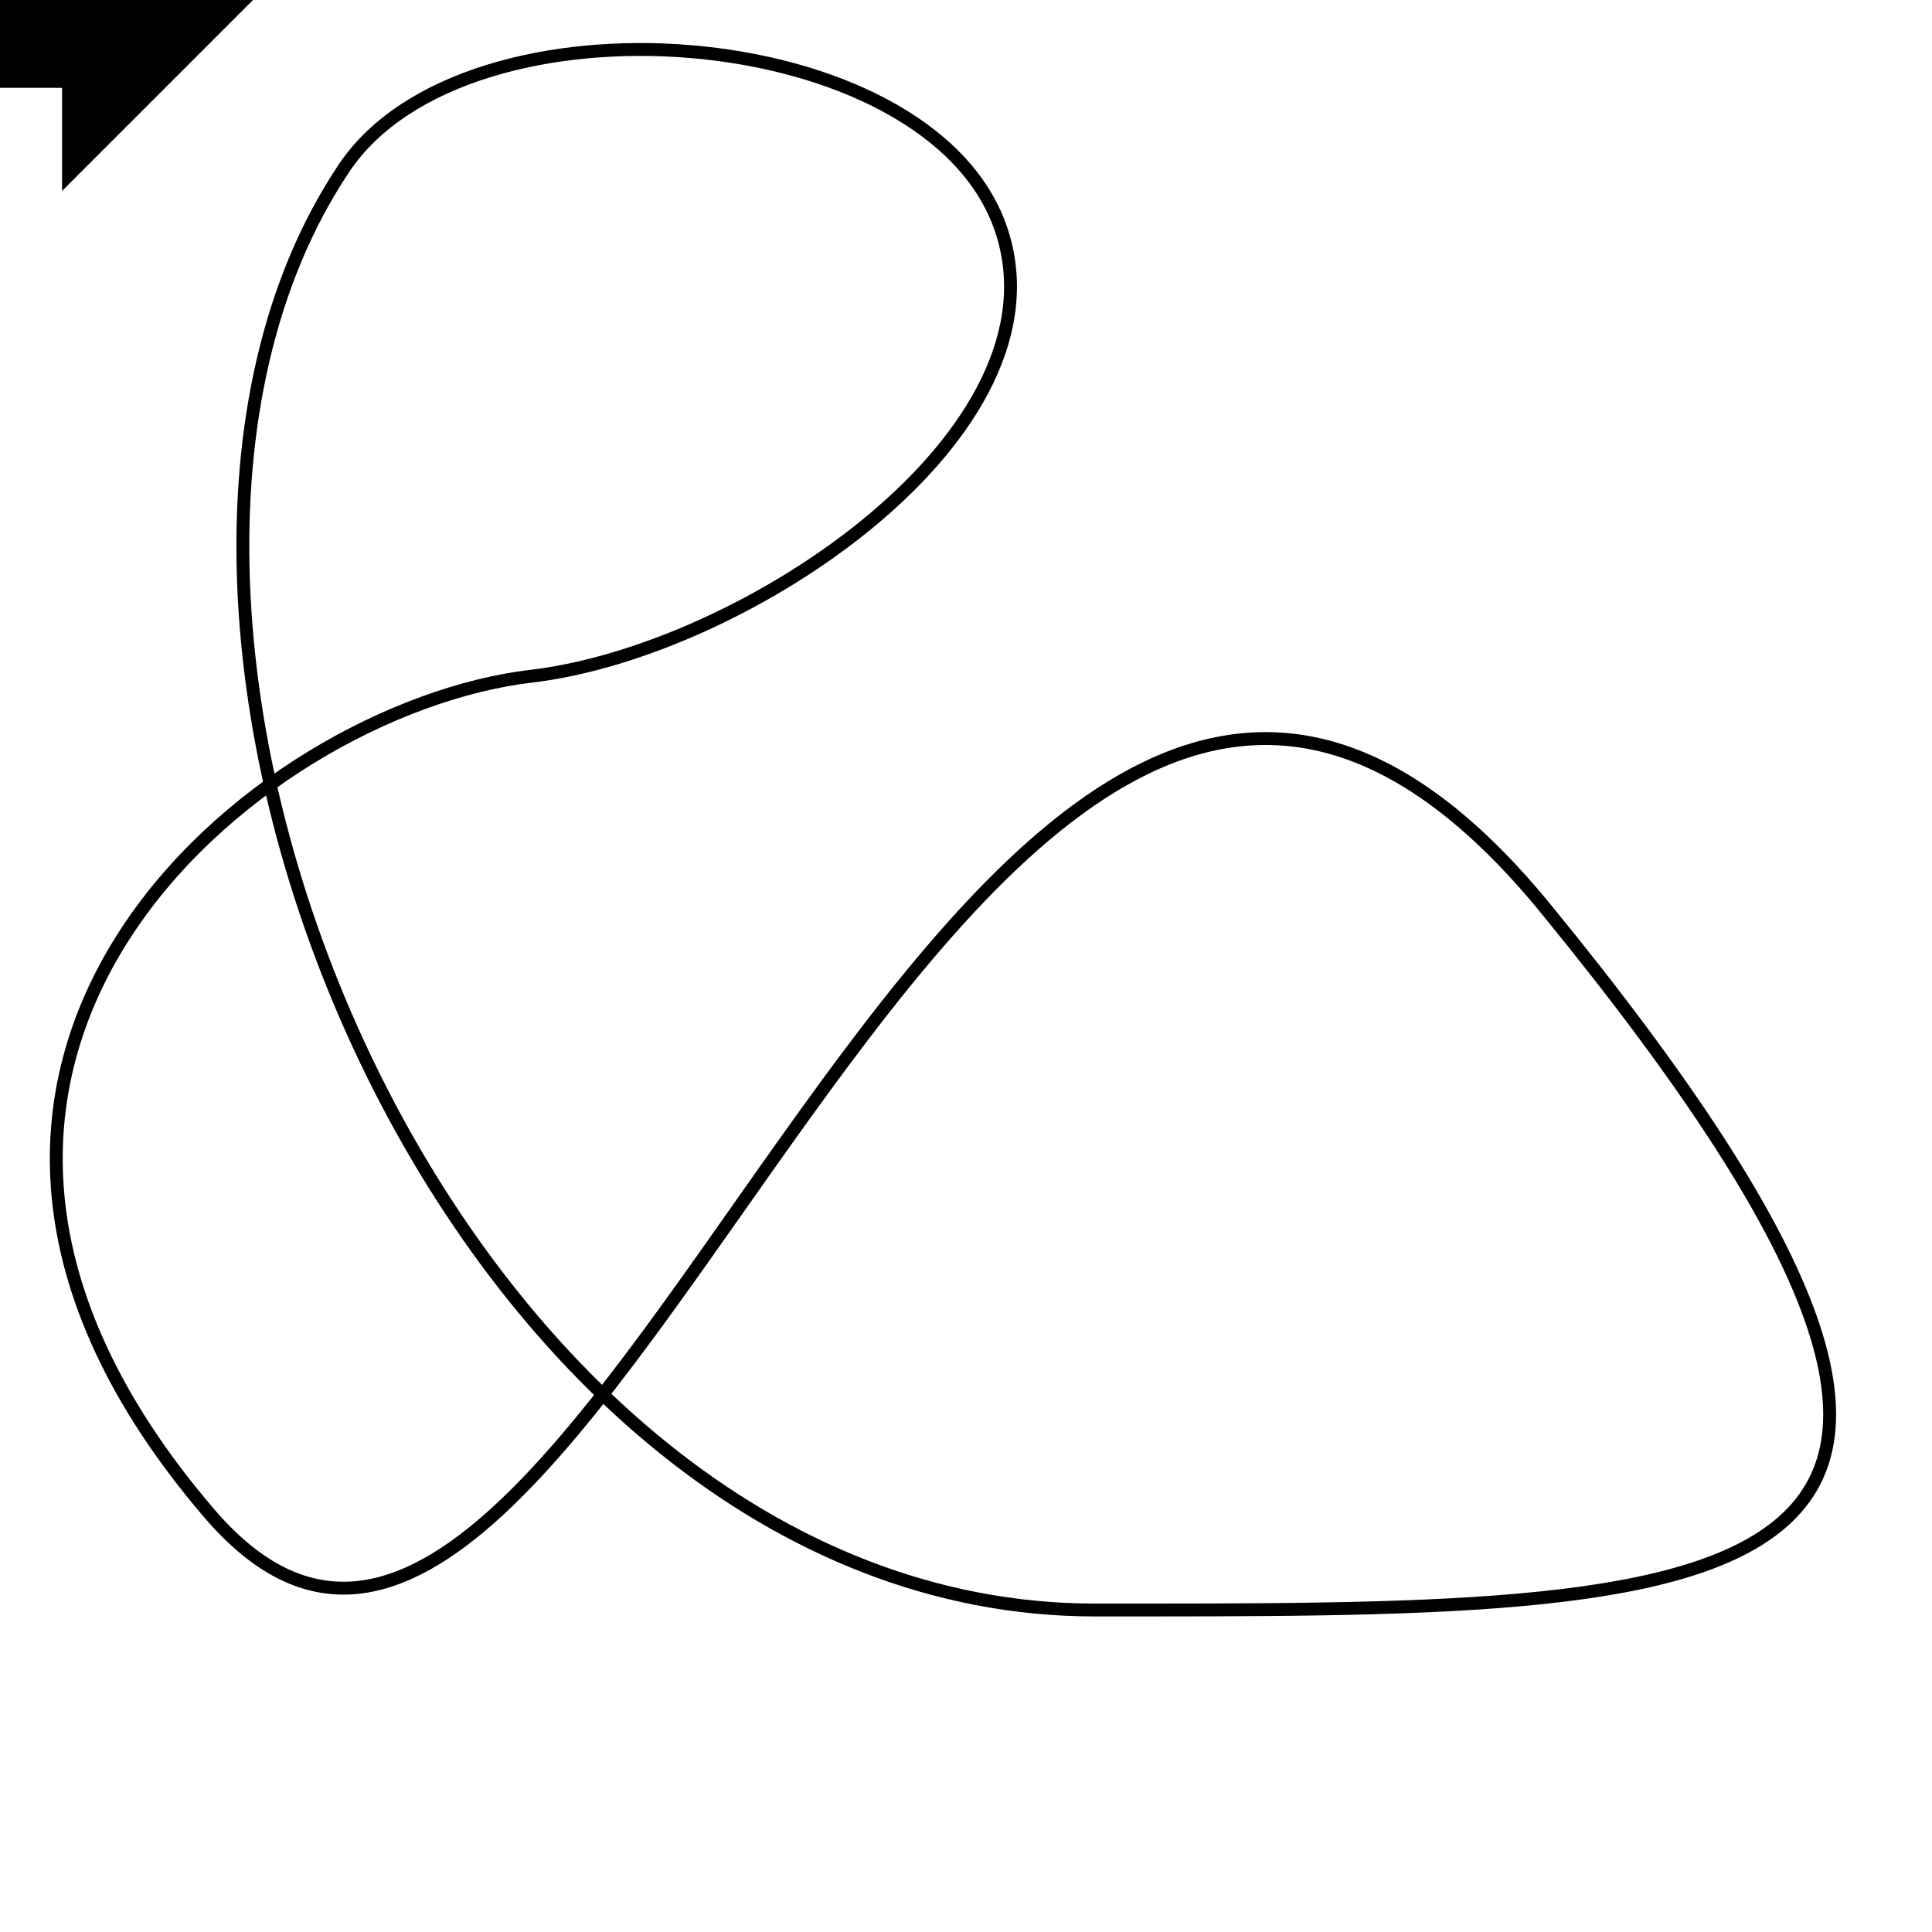
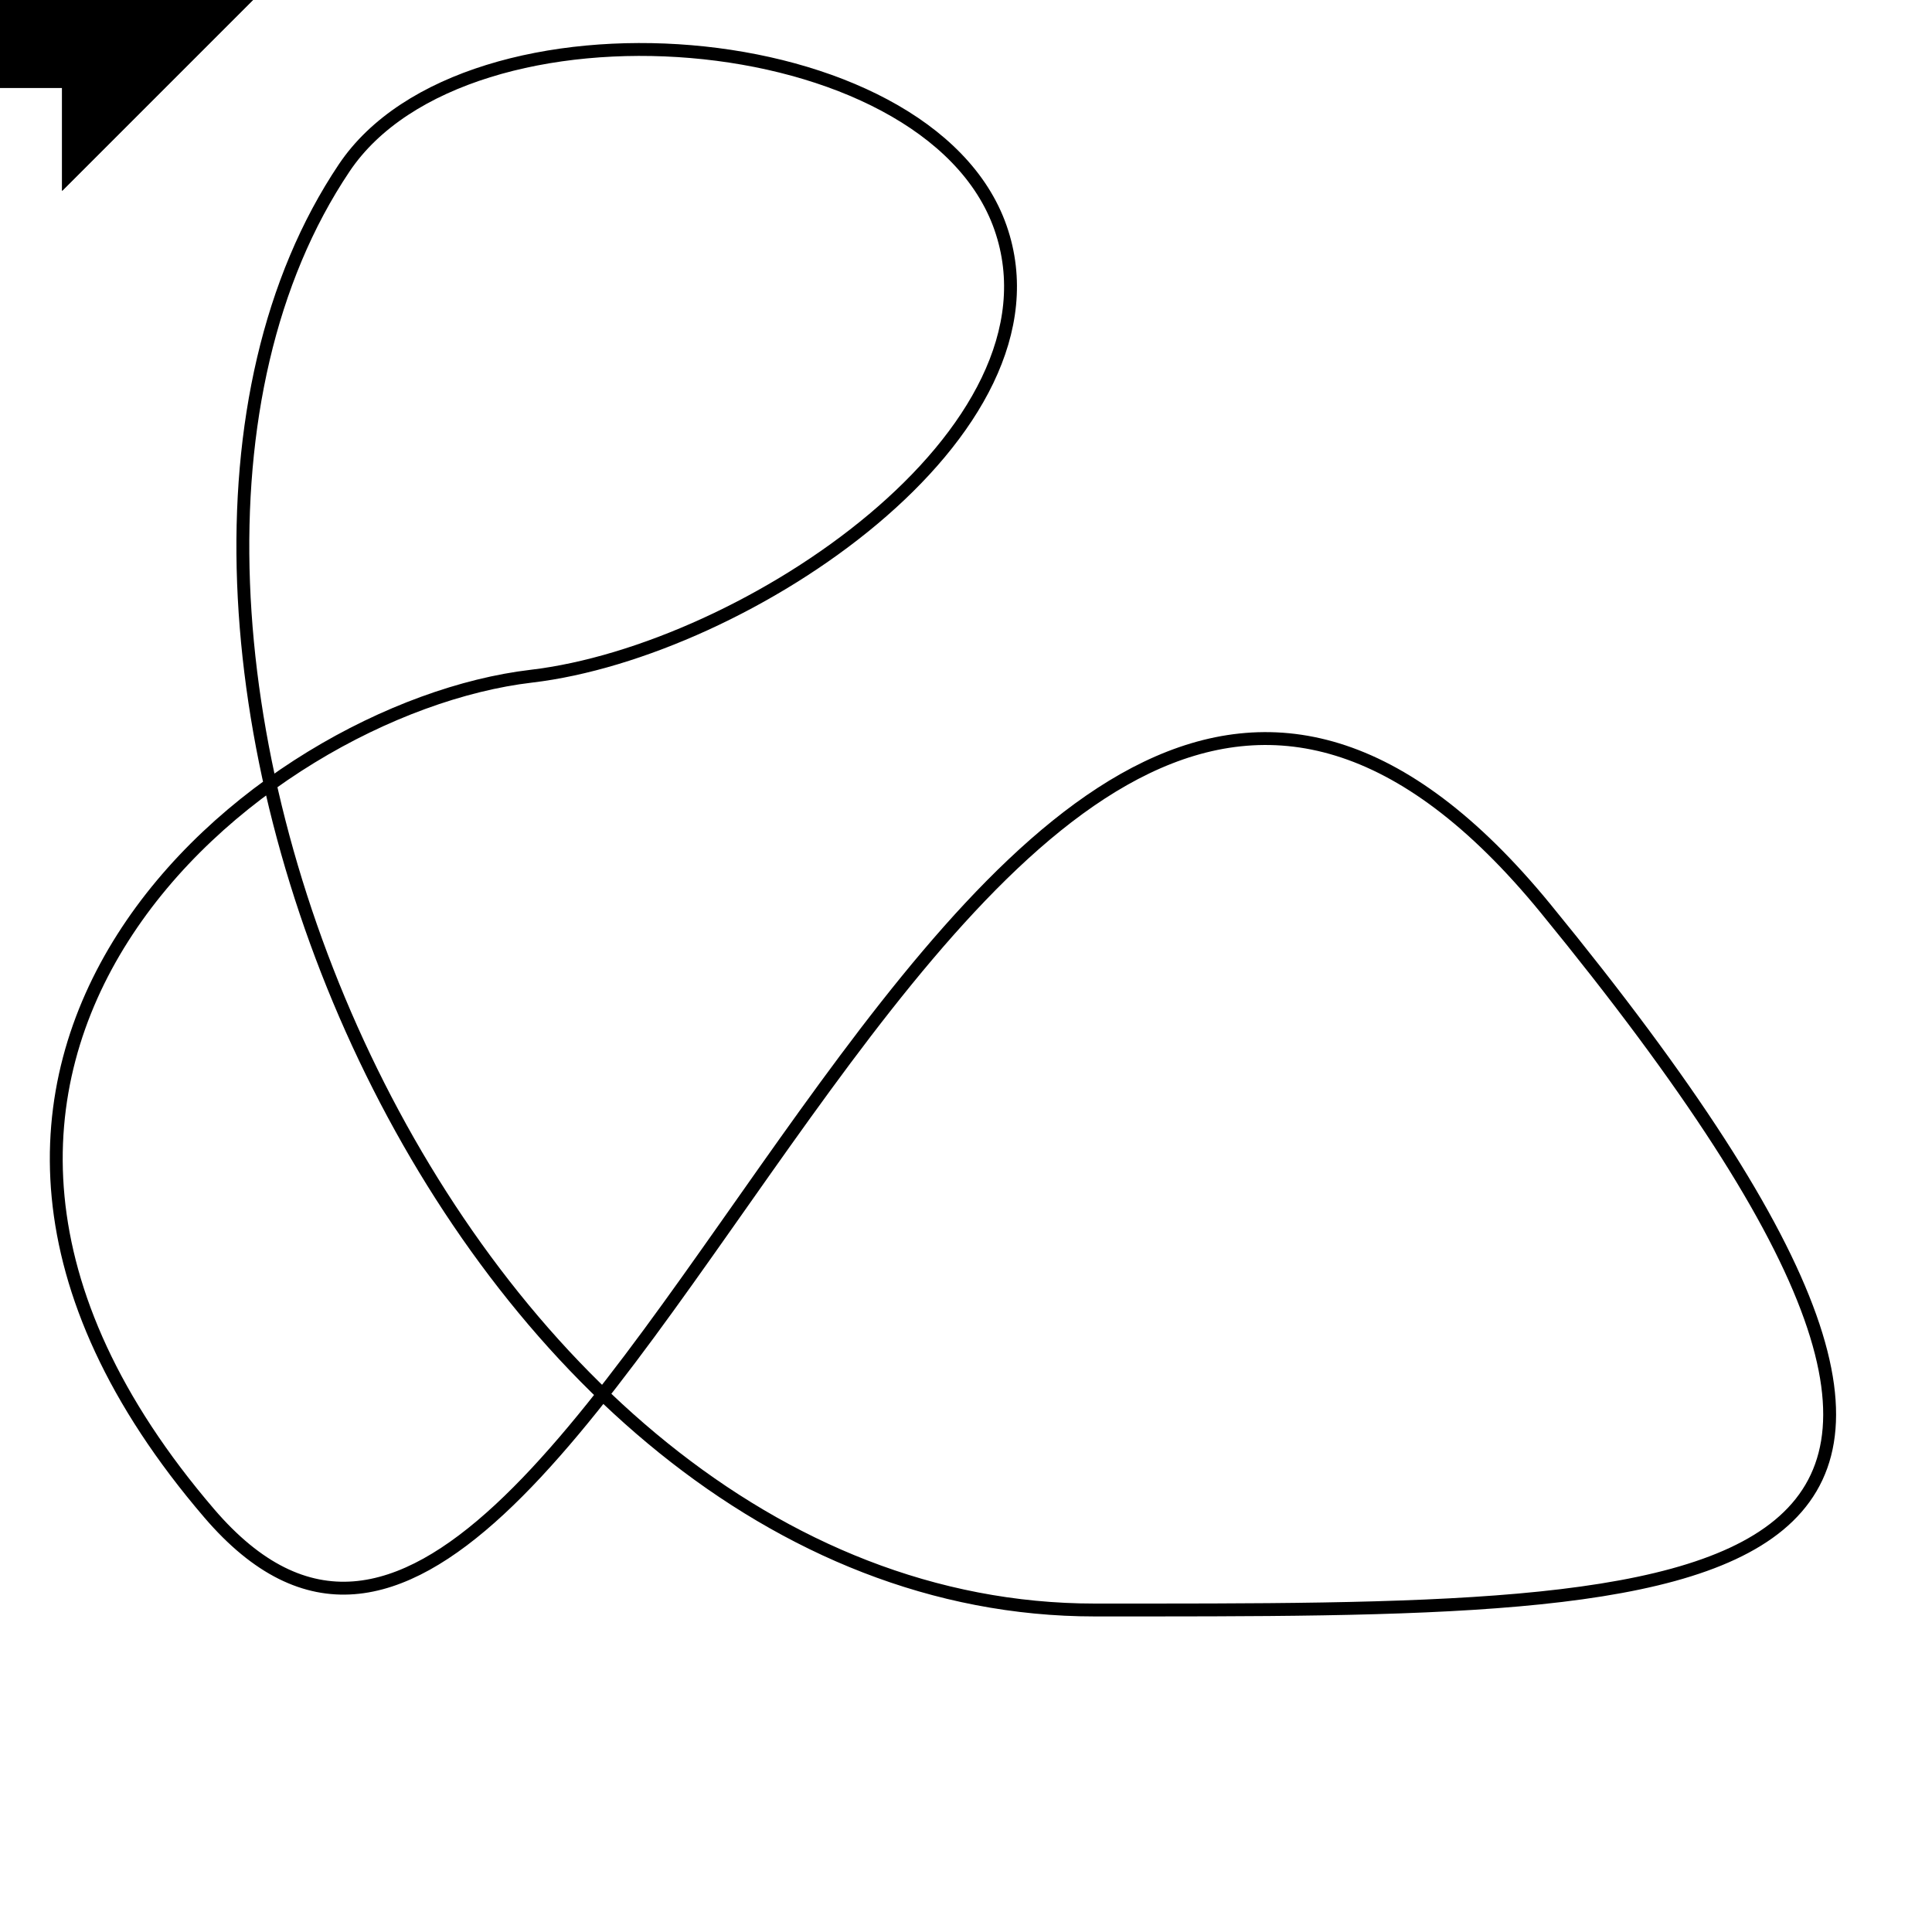
<svg xmlns="http://www.w3.org/2000/svg" version="1.1" id="svg2" viewBox="0 0 150 150" height="150" width="150">
-   <defs id="defs4" />
-   <path id="path3346" d="m -15.179,6.821 20,0 0,8 L 19.821,-0.179 4.821,-15.179 l 0,8 -20,0 z" style="fill:#000000;fill-rule:evenodd;stroke:none;stroke-width:1px;stroke-linecap:butt;stroke-linejoin:miter;stroke-opacity:1">
-     <animateMotion path="M 77.679,17.679 C 83.217,33.537 57.933,50.537 41.25,52.5 c -21.25,2.5 -55,30 -25,65 C 46.25,152.5 75,15.536 120,70.536 165,125.536 135,125 85,125 35,125 3.284,47.977 26.723,13.036 36.224,-1.128 72.055,1.577 77.679,17.679 Z" dur="5s" repeatCount="indefinite" rotate="auto" />
-   </path>
-   <path id="path3348" d="M 77.679,17.679 C 83.217,33.537 57.933,50.537 41.25,52.5 c -21.25,2.5 -55,30 -25,65 C 46.25,152.5 75,15.536 120,70.536 165,125.536 135,125 85,125 35,125 3.284,47.977 26.723,13.036 36.224,-1.128 72.055,1.577 77.679,17.679 Z" style="fill:none;fill-rule:evenodd;stroke:#000000;stroke-width:1px;stroke-linecap:butt;stroke-linejoin:miter;stroke-opacity:1" />
+   <defs>
+     <path id="arrow" d="m -15.179,6.821 20,0 0,8 L 19.821,-0.179 4.821,-15.179 l 0,8 -20,0 z" style="fill:#000000;fill-rule:evenodd;stroke:none;stroke-width:1px;stroke-linecap:butt;stroke-linejoin:miter;stroke-opacity:1">
+ 
+     </path>
+   </defs>
+   <use href="#arrow">
+     <animateMotion id="pathAnimation" dur="5s" repeatCount="indefinite" rotate="auto">
+       <mpath href="#motionPath" />
+     </animateMotion>
+   </use>
+   <use href="#arrow">
+     <animateMotion id="pathAnimation" begin="2.5s" dur="5s" repeatCount="indefinite" rotate="auto">
+       <mpath href="#motionPath" />
+     </animateMotion>
+   </use>
+   <path id="motionPath" d="M 77.679,17.679 C 83.217,33.537 57.933,50.537 41.25,52.5 c -21.25,2.5 -55,30 -25,65 C 46.25,152.5 75,15.536 120,70.536 165,125.536 135,125 85,125 35,125 3.284,47.977 26.723,13.036 36.224,-1.128 72.055,1.577 77.679,17.679 Z" style="fill:none;fill-rule:evenodd;stroke:#000000;stroke-width:1px;stroke-linecap:butt;stroke-linejoin:miter;stroke-opacity:1" />
</svg>
